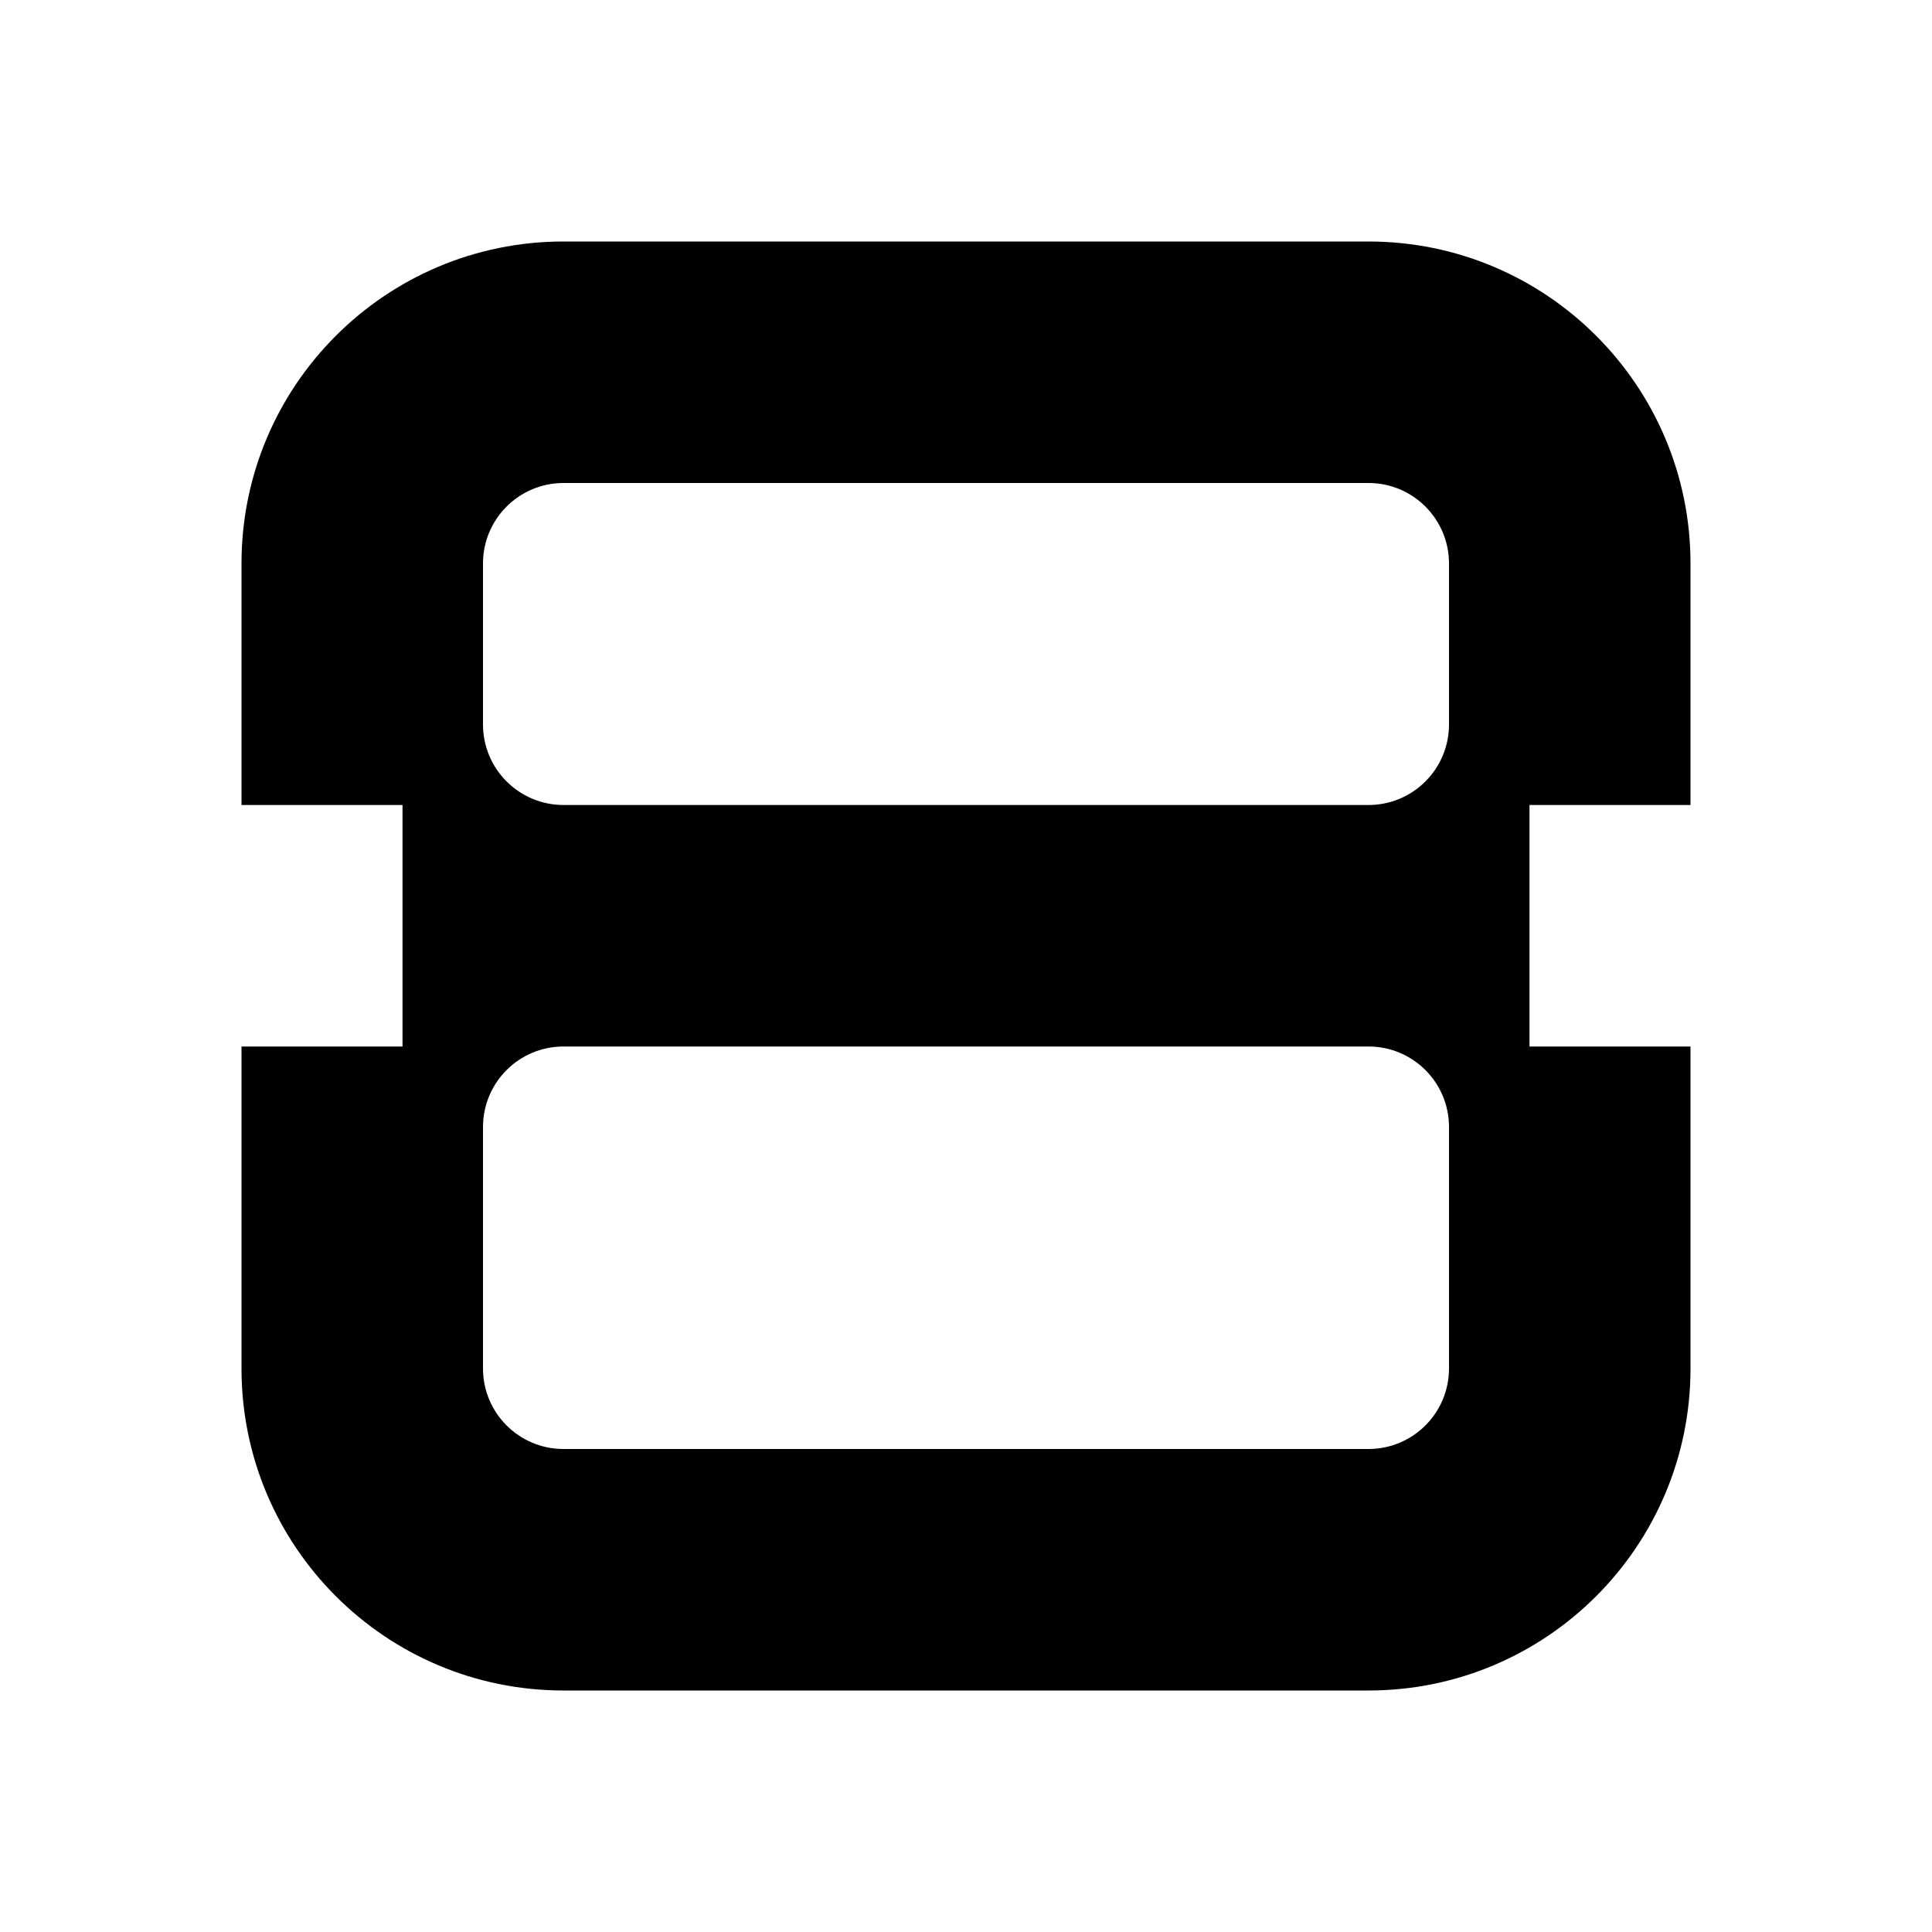
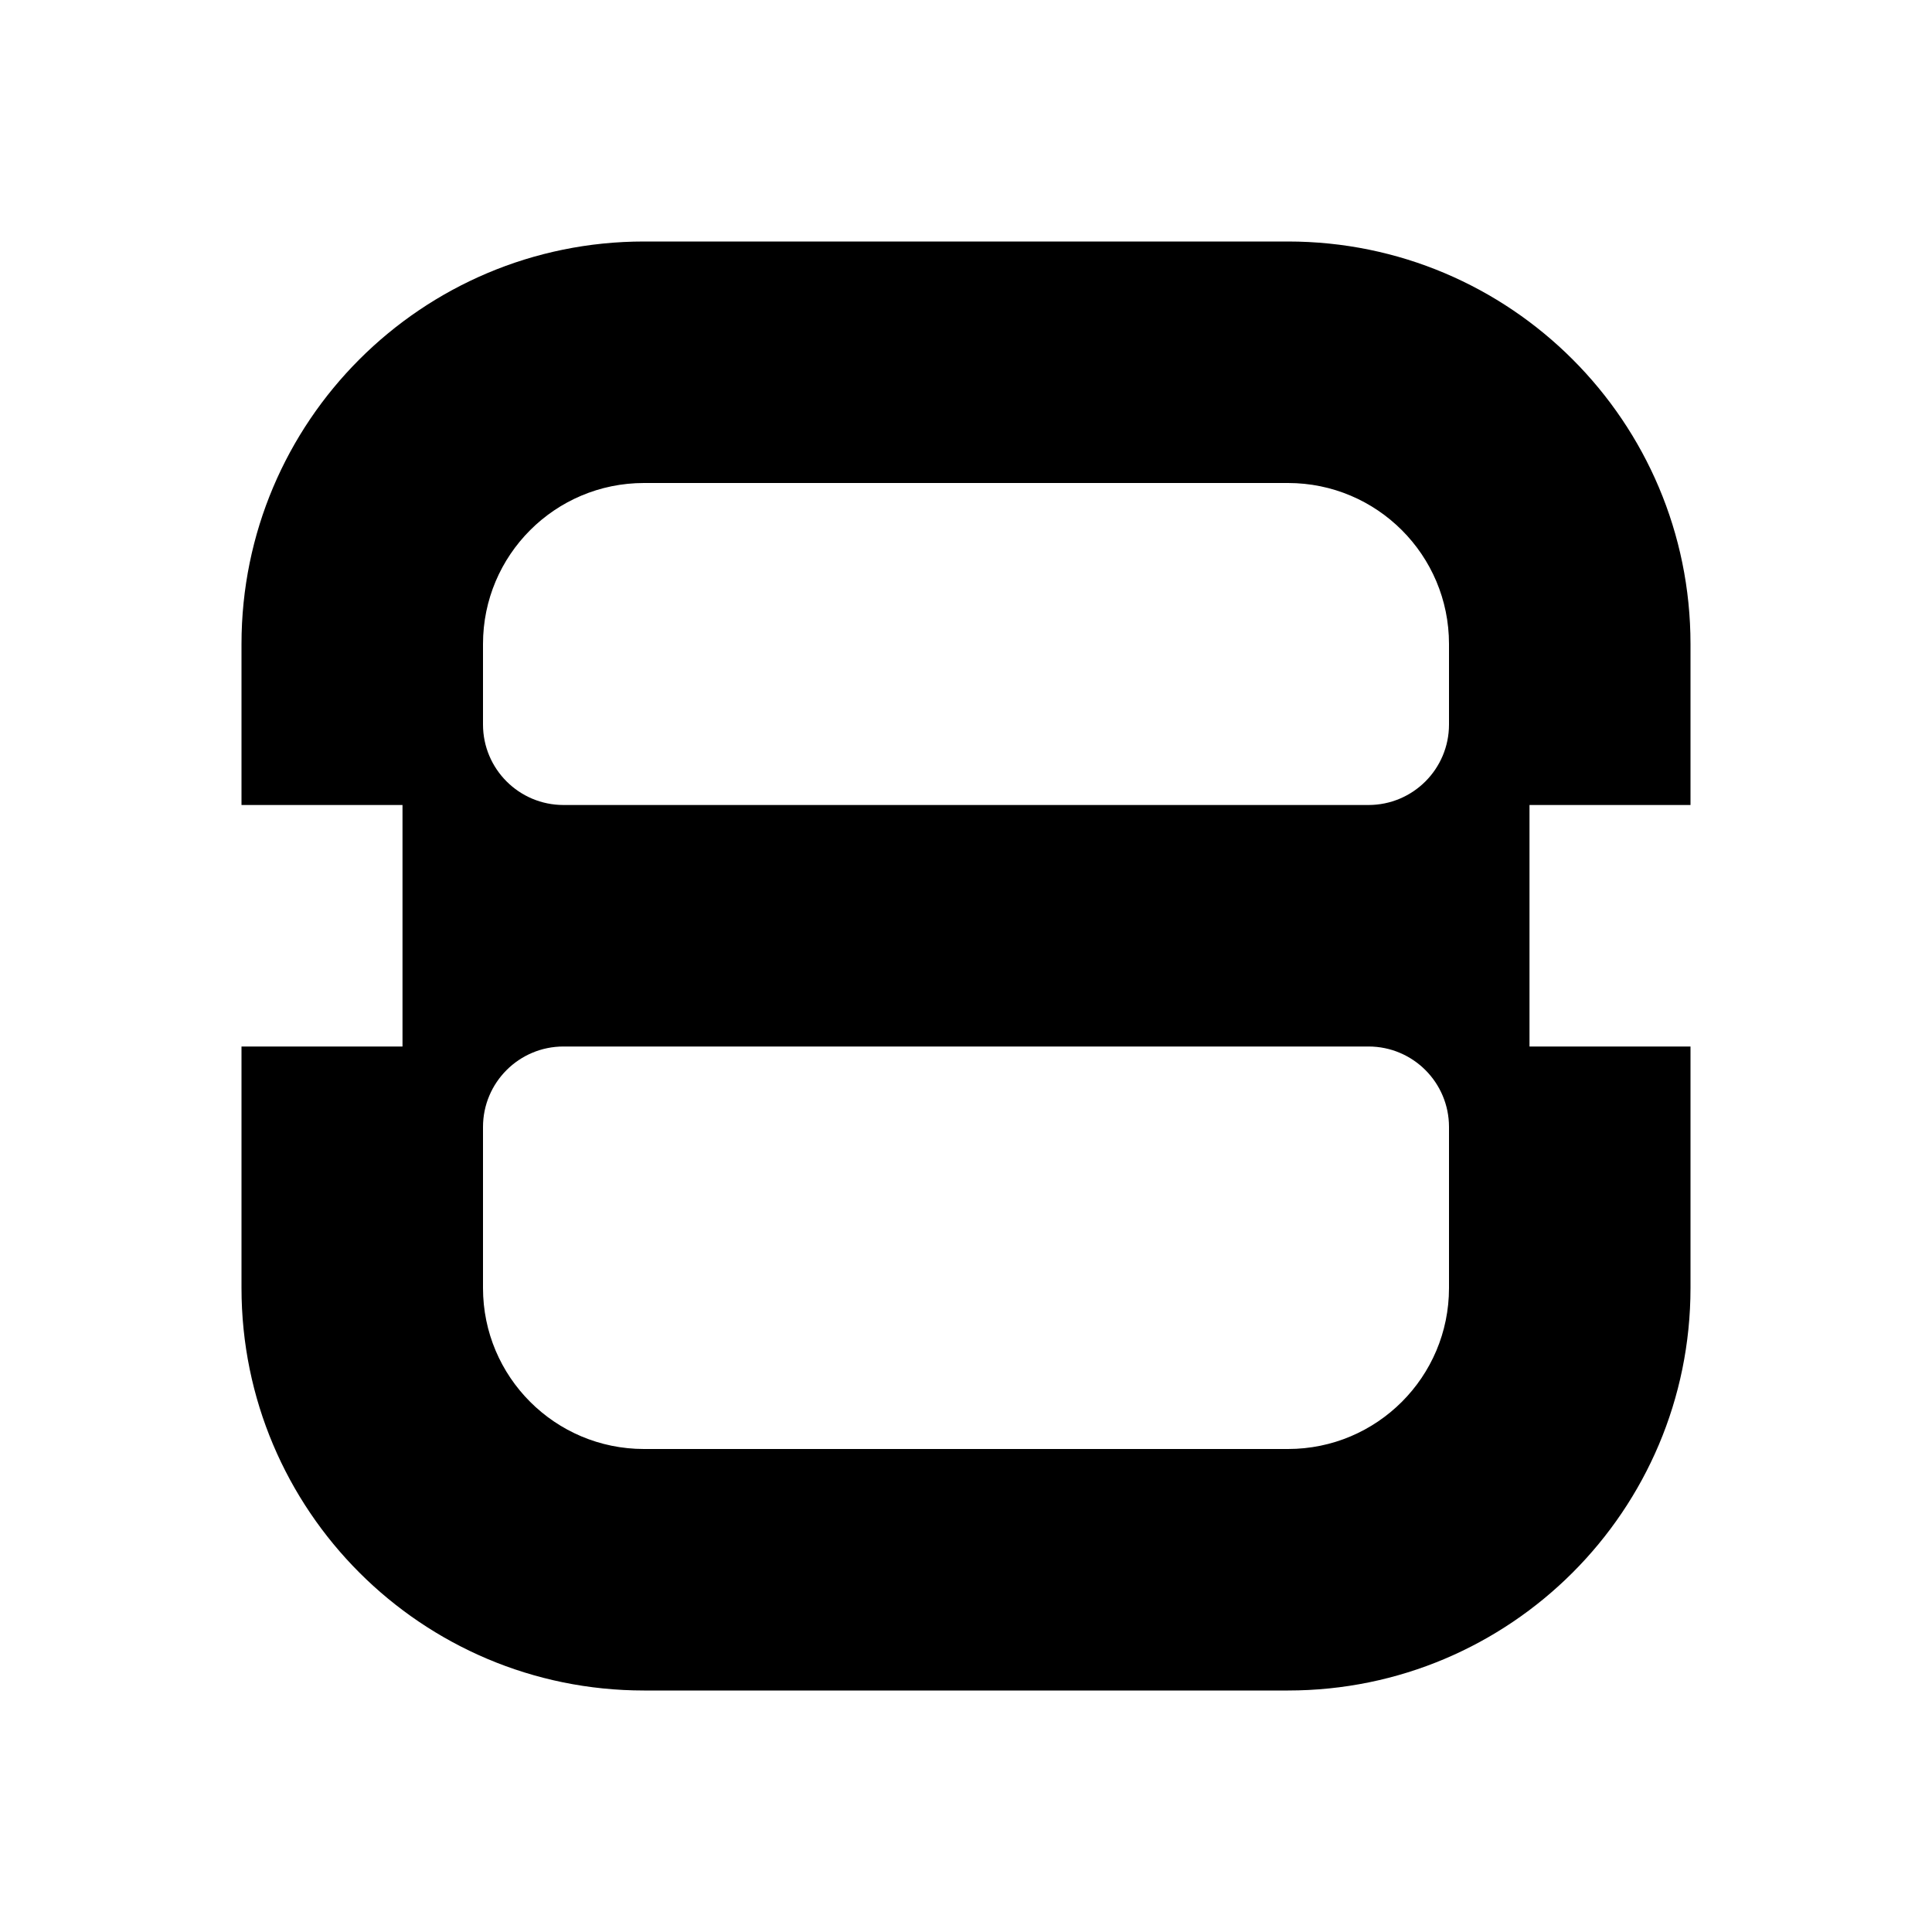
<svg xmlns="http://www.w3.org/2000/svg" viewBox="0 0 48 48" fill="none" role="img" aria-label="G8Deck">
-   <path fill="currentColor" fill-rule="evenodd" d="M14 6 h20 a8 8 0 0 1 8 8 v6 h-4 v6 h4 v8 a8 8 0 0 1 -8 8 h-20 a8 8 0 0 1 -8 -8 v-8 h4 v-6 h-4 v-6 a8 8 0 0 1 8 -8 z        M14 12 h20 a2 2 0 0 1 2 2 v4 a2 2 0 0 1 -2 2 h-20 a2 2 0 0 1 -2 -2 v-4 a2 2 0 0 1 2 -2 z        M14 26 h20 a2 2 0 0 1 2 2 v6 a2 2 0 0 1 -2 2 h-20 a2 2 0 0 1 -2 -2 v-6 a2 2 0 0 1 2 -2 z" />
+   <path fill="currentColor" fill-rule="evenodd" d="M16 6 h16 a10 10 0 0 1 10 10 v4 h-4 v6 h4 v6 a10 10 0 0 1 -10 10 h-16 a10 10 0 0 1 -10 -10 v-6 h4 v-6 h-4 v-4 a10 10 0 0 1 10 -10 z        M16 12 H32 A4 4 0 0 1 36 16 V18 A2 2 0 0 1 34 20 H14 A2 2 0 0 1 12 18 V16 A4 4 0 0 1 16 12 Z        M14 26 H34 A2 2 0 0 1 36 28 V32 A4 4 0 0 1 32 36 H16 A4 4 0 0 1 12 32 V28 A2 2 0 0 1 14 26 Z" />
</svg>
